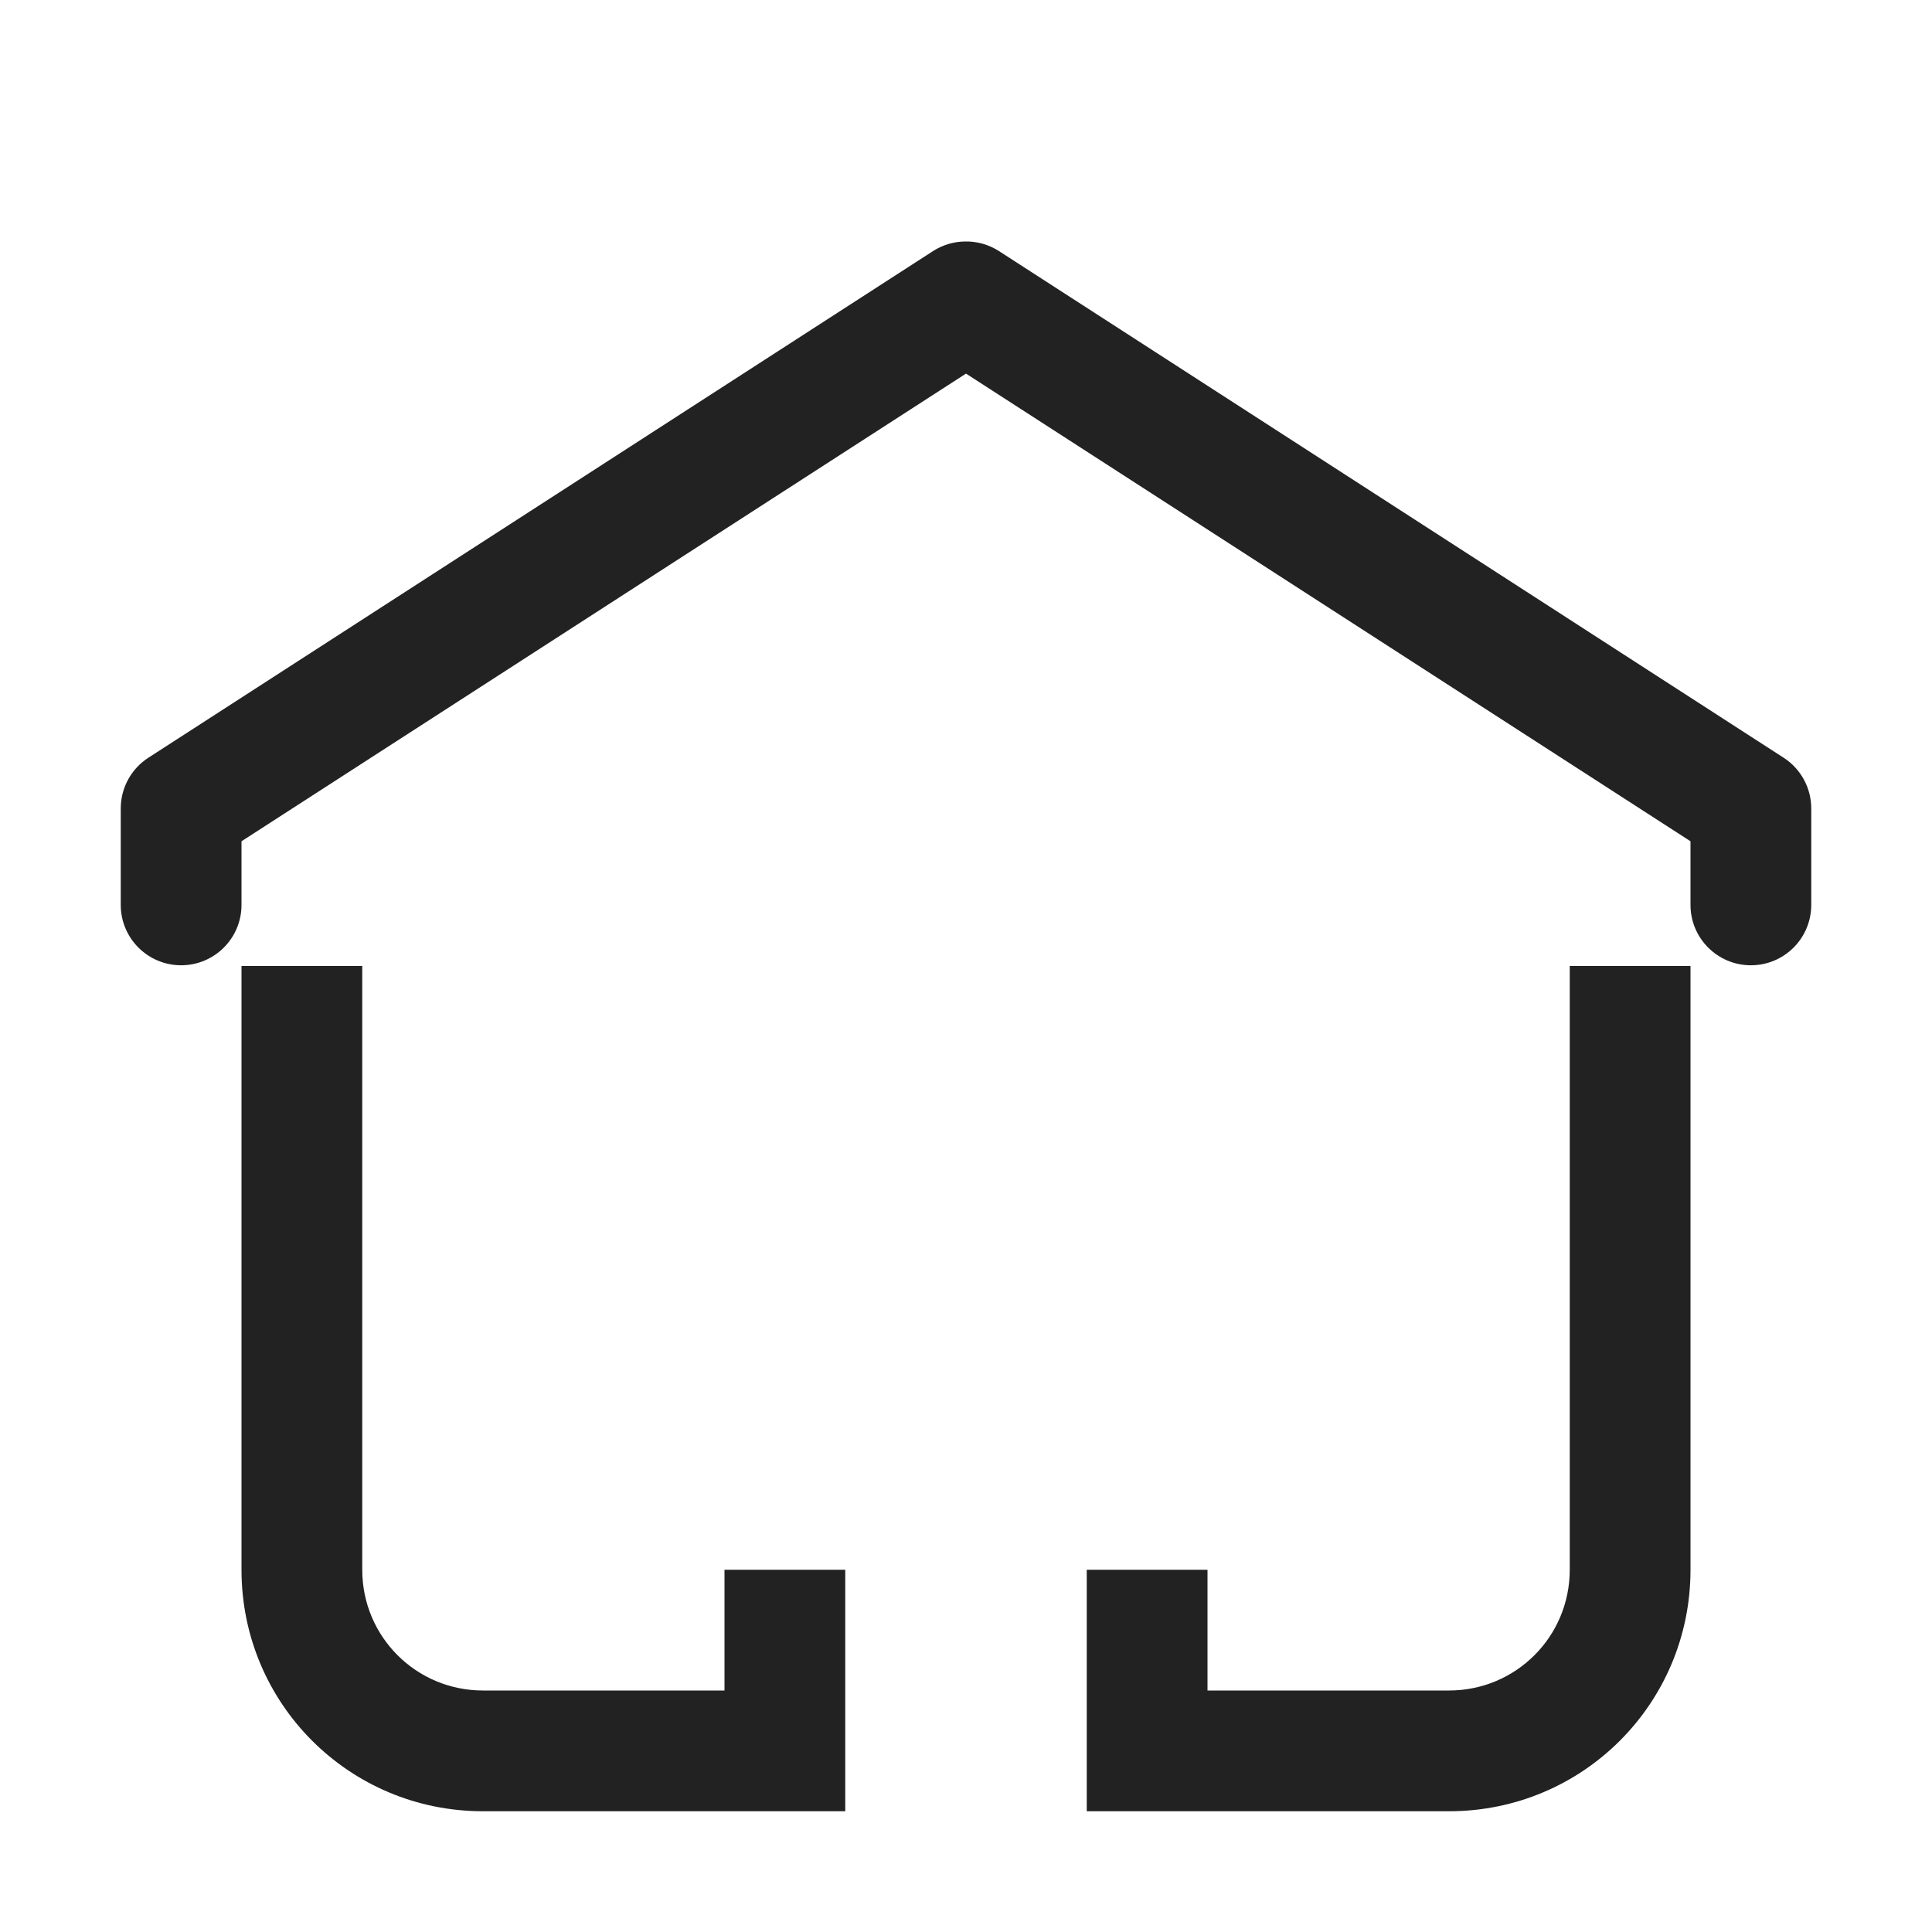
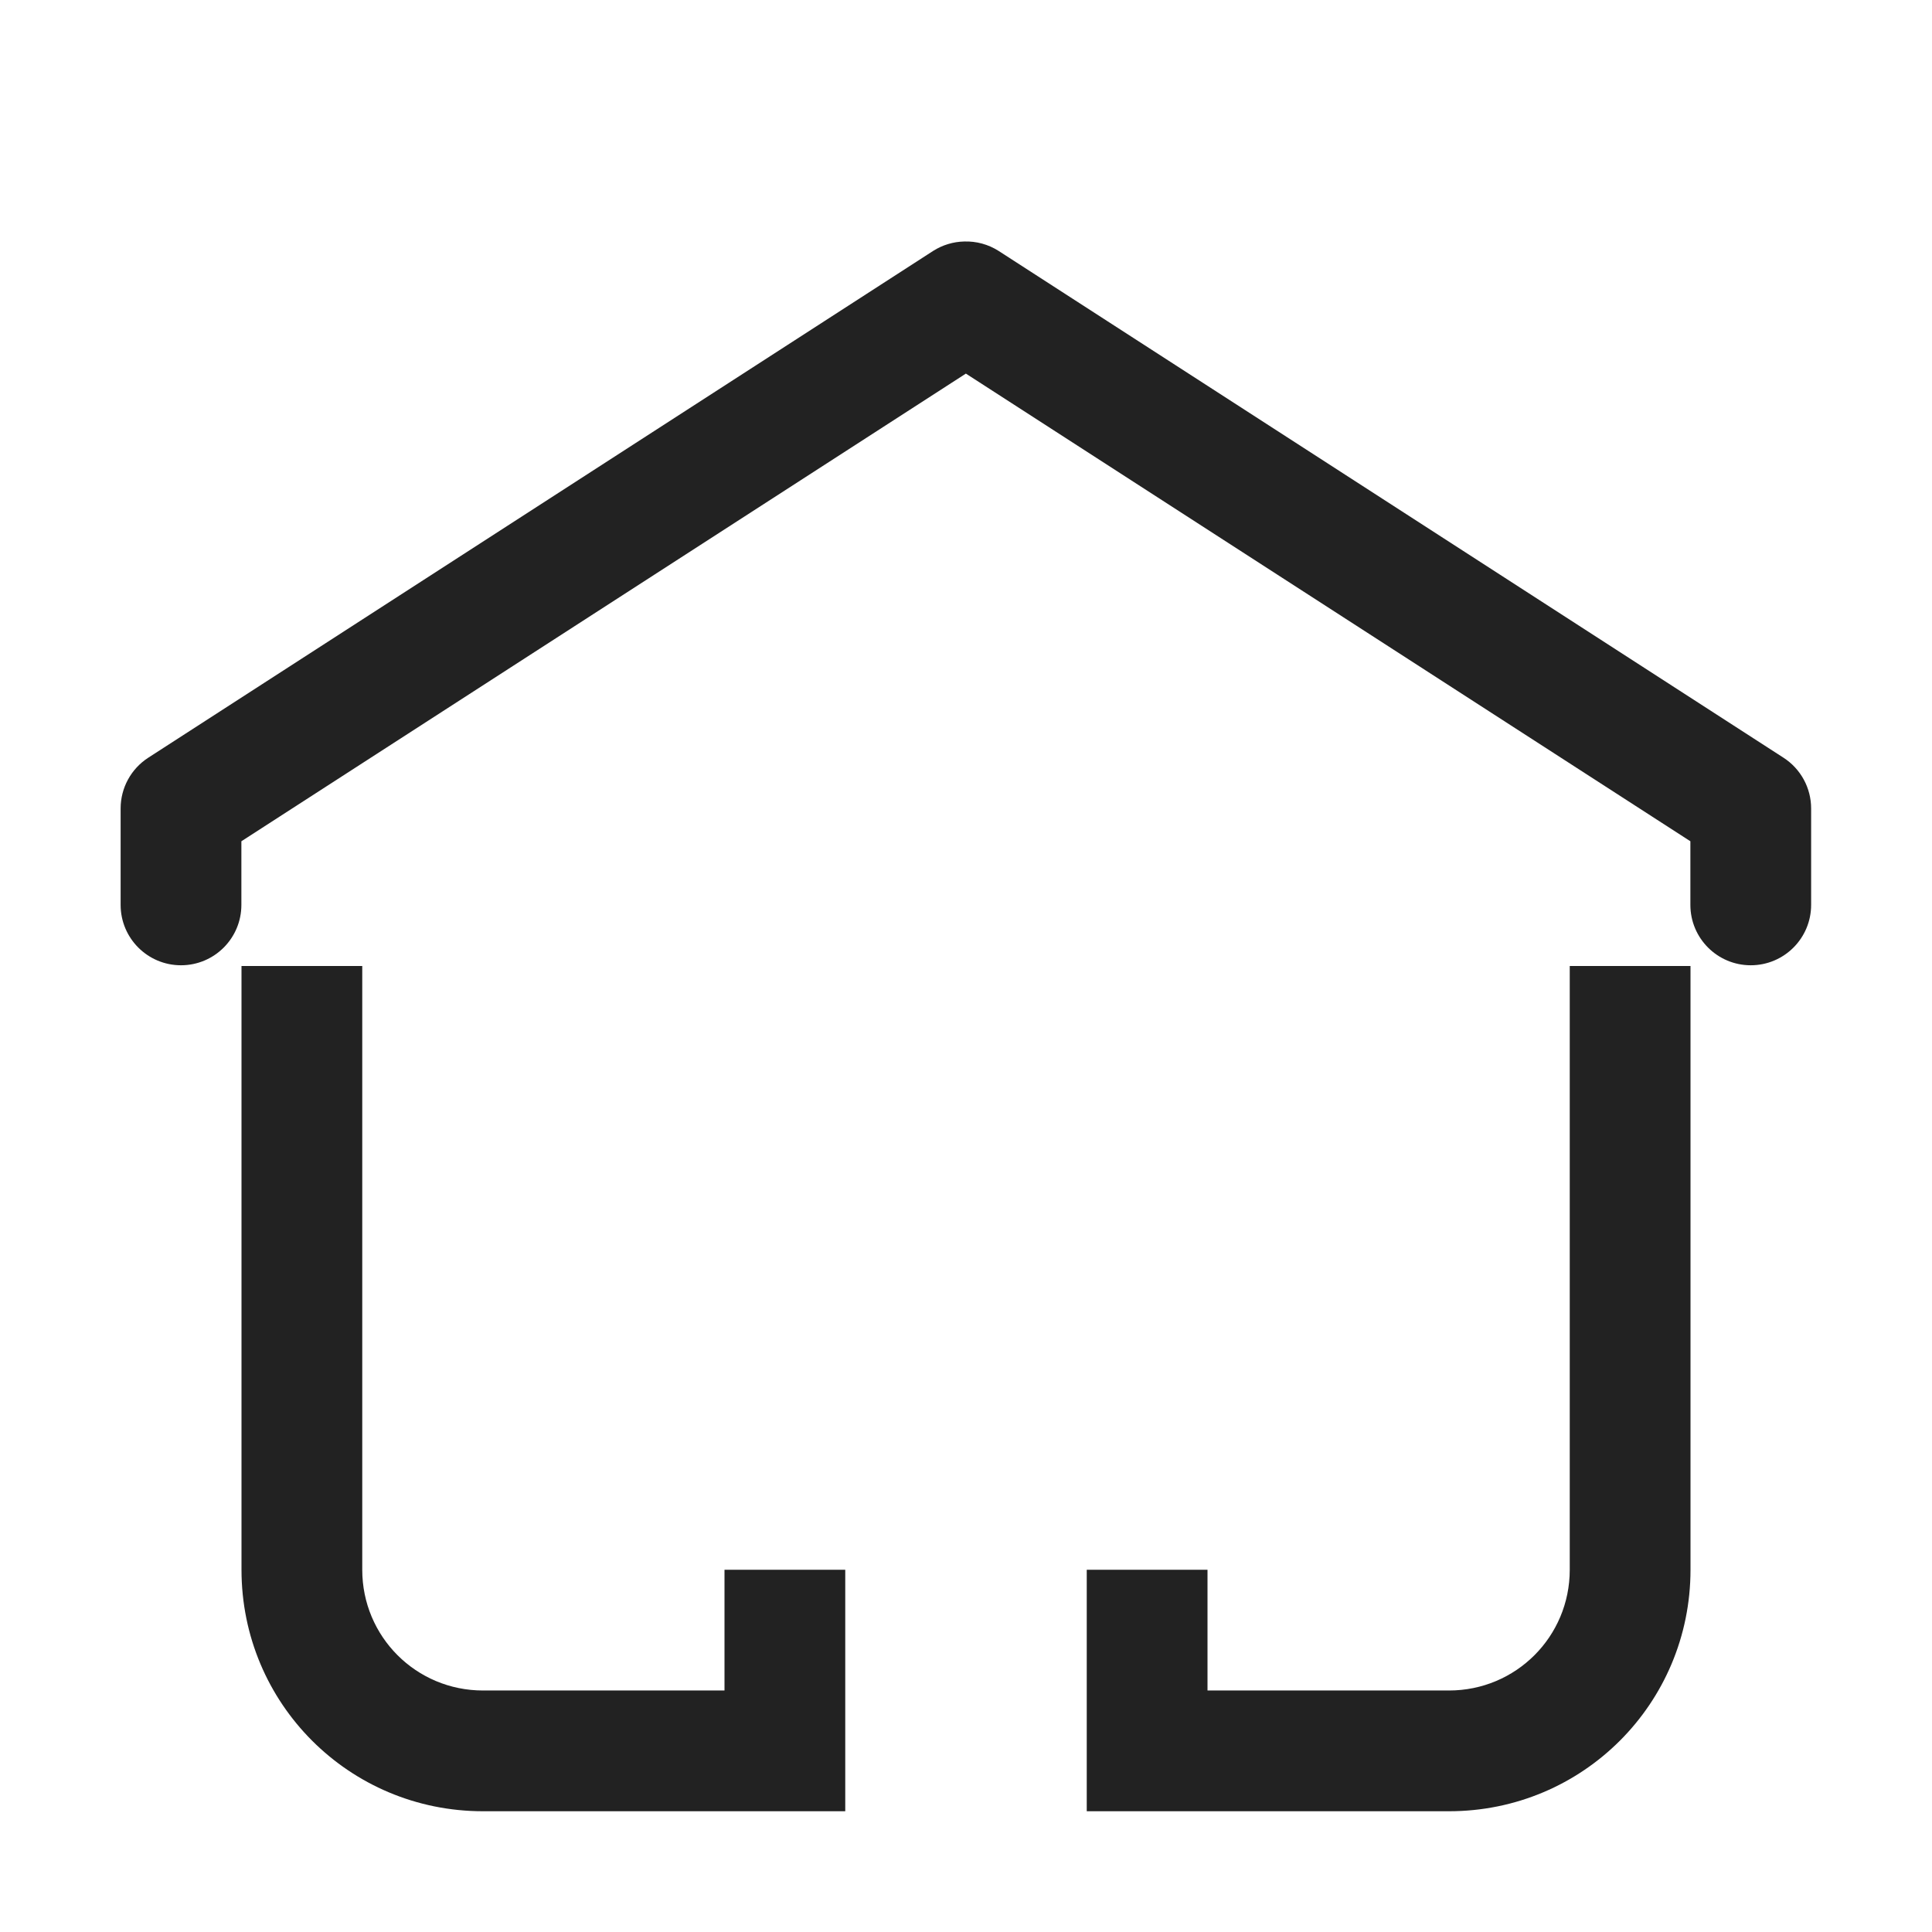
- <svg xmlns="http://www.w3.org/2000/svg" width="16" height="16" viewBox="0 0 16 16" id="svg2" version="1.1">
-   <defs id="defs3051">
-     <style type="text/css" id="current-color-scheme">
-     .ColorScheme-Text {
-     color:#222222;
-     }
-     </style>
-   </defs>
-   <g id="layer1" transform="translate(-3,-1033.362)">
-     <path style="fill:currentColor;fill-opacity:1;stroke:none" class="ColorScheme-Text" d="M 7.986 2 A 0.5 0.5 0 0 0 7.729 2.078 L 1.229 6.275 A 0.5 0.5 0 0 0 1 6.695 L 1 7.494 A 0.5 0.5 0 1 0 2 7.494 L 2 6.967 L 8 3.094 L 14 6.967 L 14 7.494 A 0.5 0.5 0 1 0 15 7.494 L 15 6.695 A 0.5 0.5 0 0 0 14.771 6.275 L 8.271 2.078 A 0.5 0.5 0 0 0 7.986 2 z M 2 8 L 2 13 C 2 14.108 2.892 15 4 15 L 5 15 L 7 15 L 7 14 L 7 13 L 6 13 L 6 14 L 5 14 L 4 14 C 3.446 14 3 13.554 3 13 L 3 8 L 2.453 8 L 2 8 z M 13 8 L 13 13 C 13 13.554 12.554 14 12 14 L 11 14 L 10 14 L 10 13 L 9 13 L 9 14 L 9 15 L 10 15 L 11 15 L 12 15 C 13.108 15 14 14.108 14 13 L 14 8 L 13.547 8 L 13 8 z " transform="translate(3,1033.362)" id="rect4146" />
+ <svg xmlns="http://www.w3.org/2000/svg" height="16" style="" viewBox="0 0 16 16" width="16">
+   <g style="" transform="translate(-3 -1033.362)">
+     <path d="m 10.986 1035.362 a .5 .5 0 0 0 -.258 .078 l -6.5 4.197 a .5 .5 0 0 0 -.229 .42 v .799 a .5 .5 0 1 0 1 0 v -.527 l 6 -3.873 6 3.873 v .527 a .5 .5 0 1 0 1 0 v -.799 a .5 .5 0 0 0 -.229 -.42 l -6.5 -4.197 a .5 .5 0 0 0 -.285 -.078 z m -5.986 6 v 5 c 0 1.108 .892 2 2 2 h 1 2 v -1 -1 h -1 v 1 h -1 -1 c -.554 0 -1 -.446 -1 -1 v -5 h -.547 z m 11 0 v 5 c 0 .554 -.446 1 -1 1 h -1 -1 v -1 h -1 v 1 1 h 1 1 1 c 1.108 0 2 -.892 2 -2 v -5 h -.453 z" style="fill-opacity:1;fill:#222222" />
  </g>
</svg>
